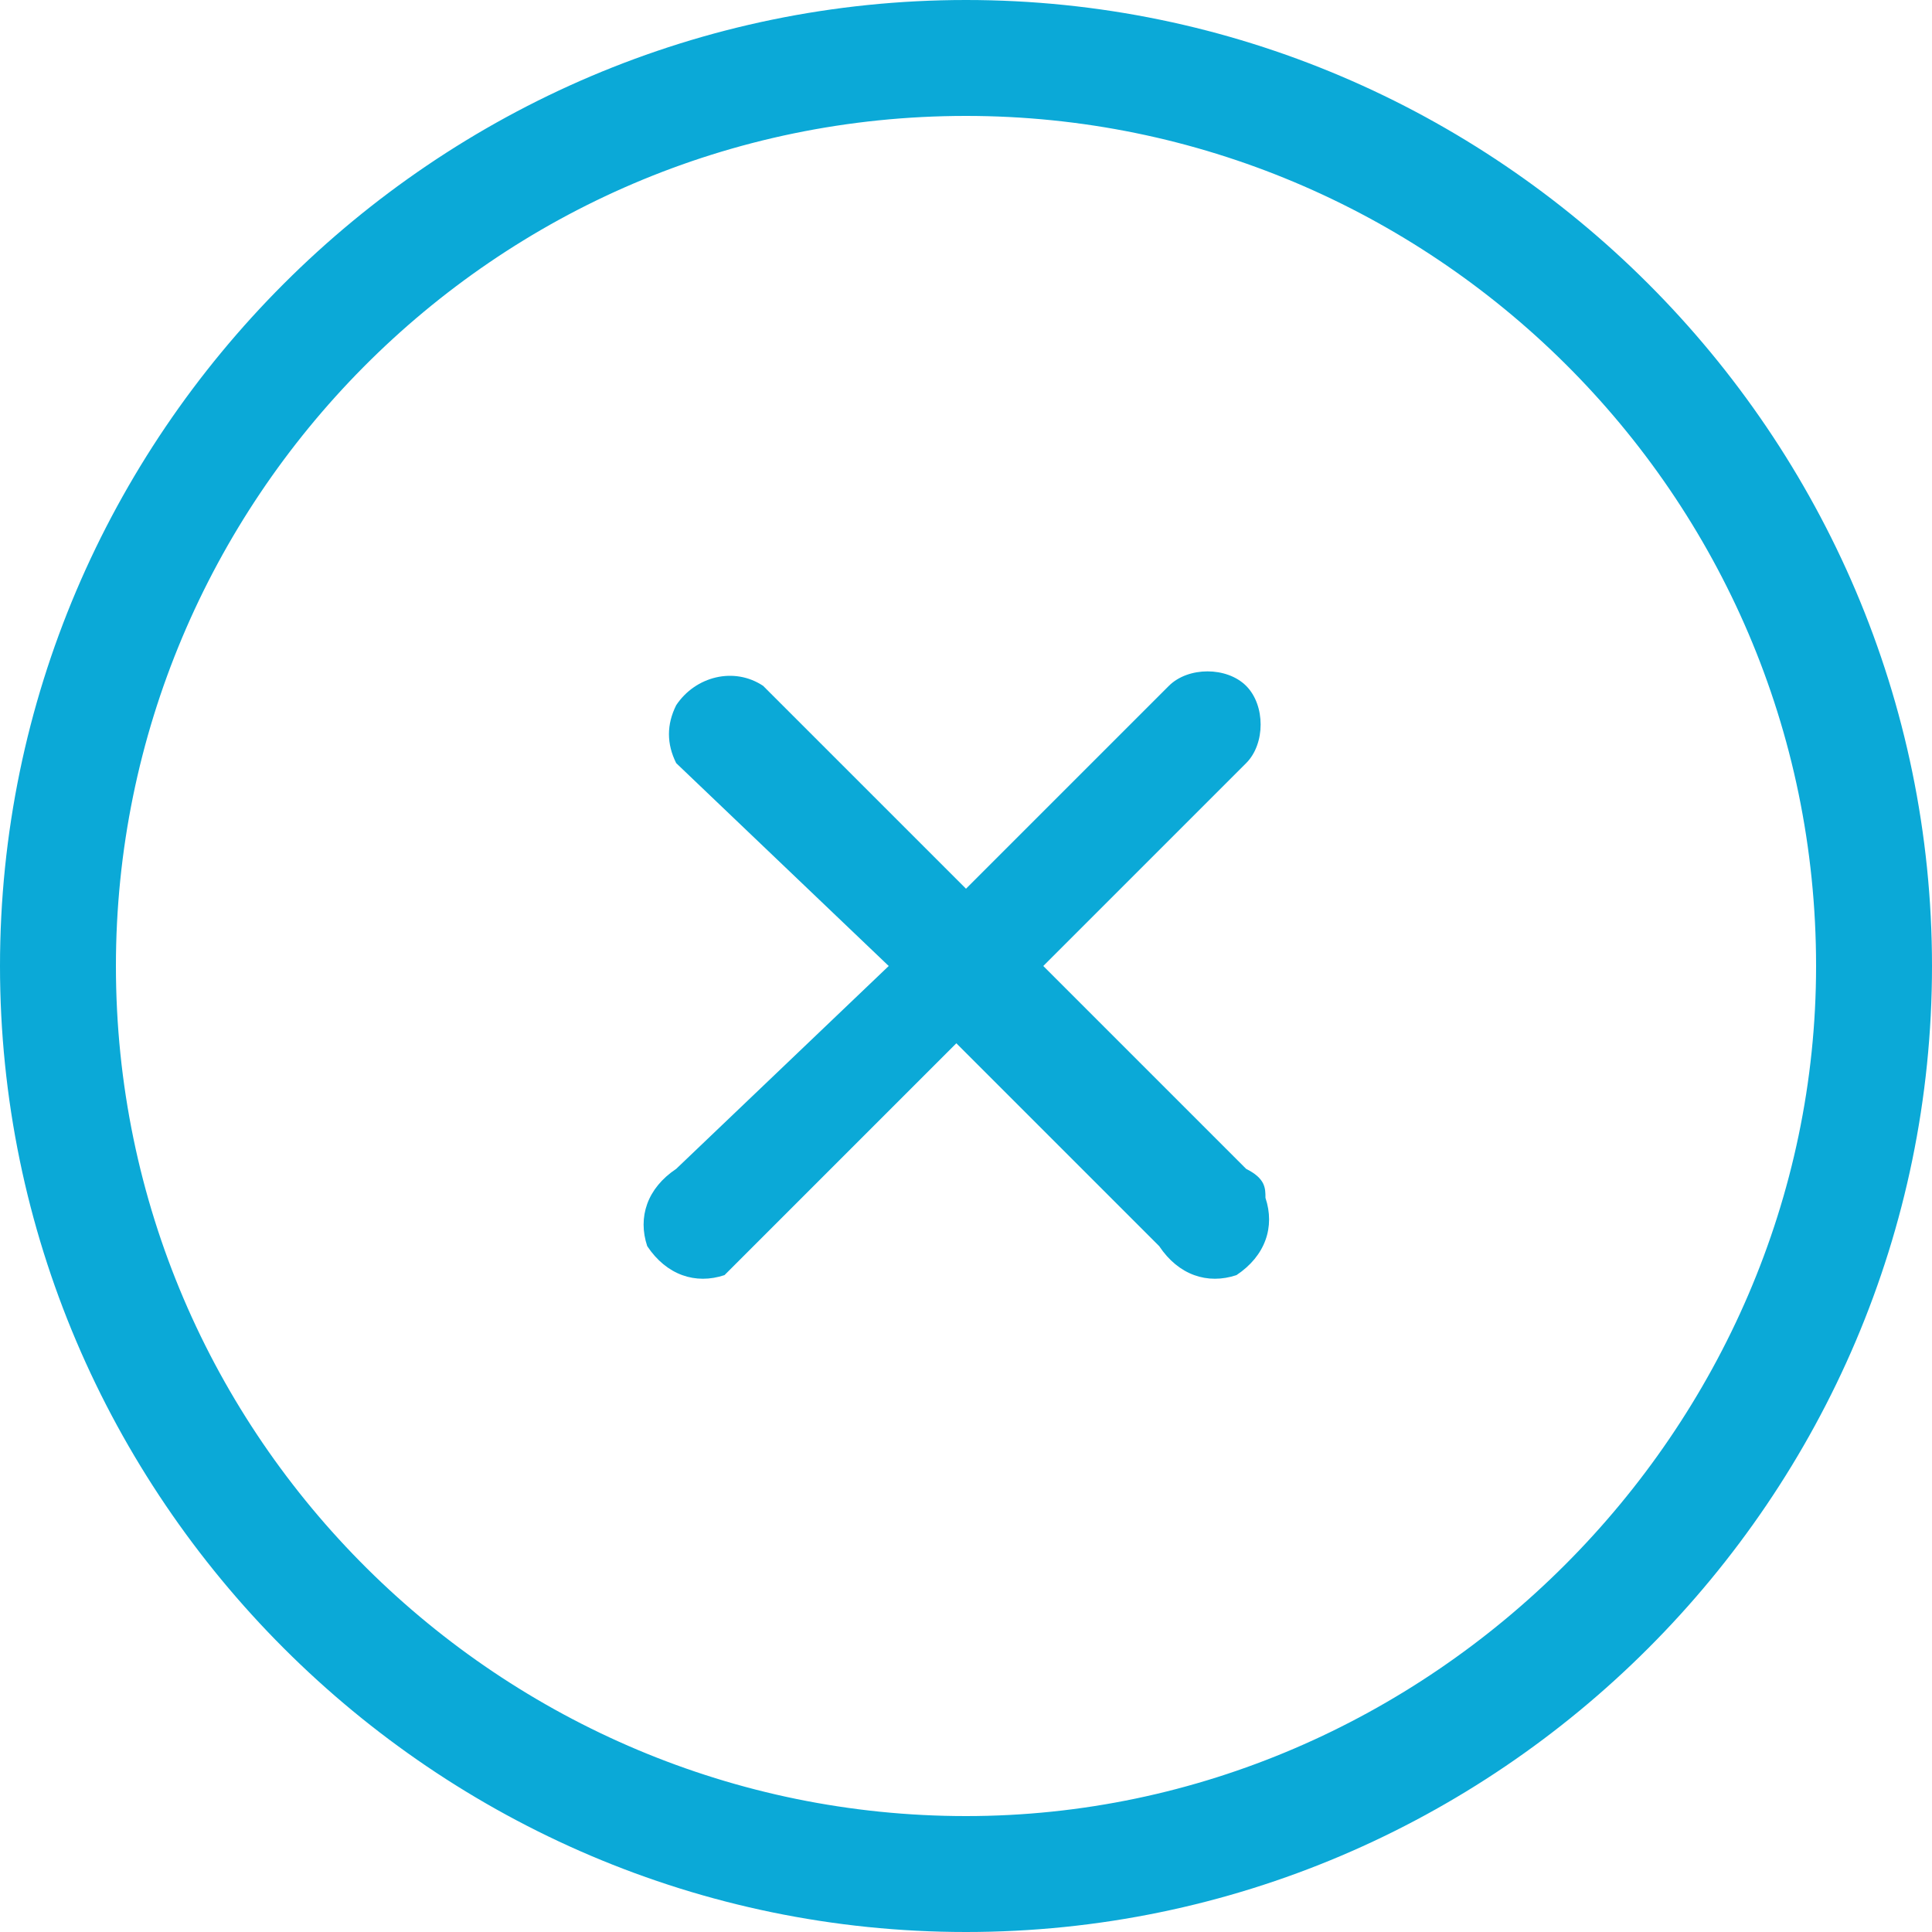
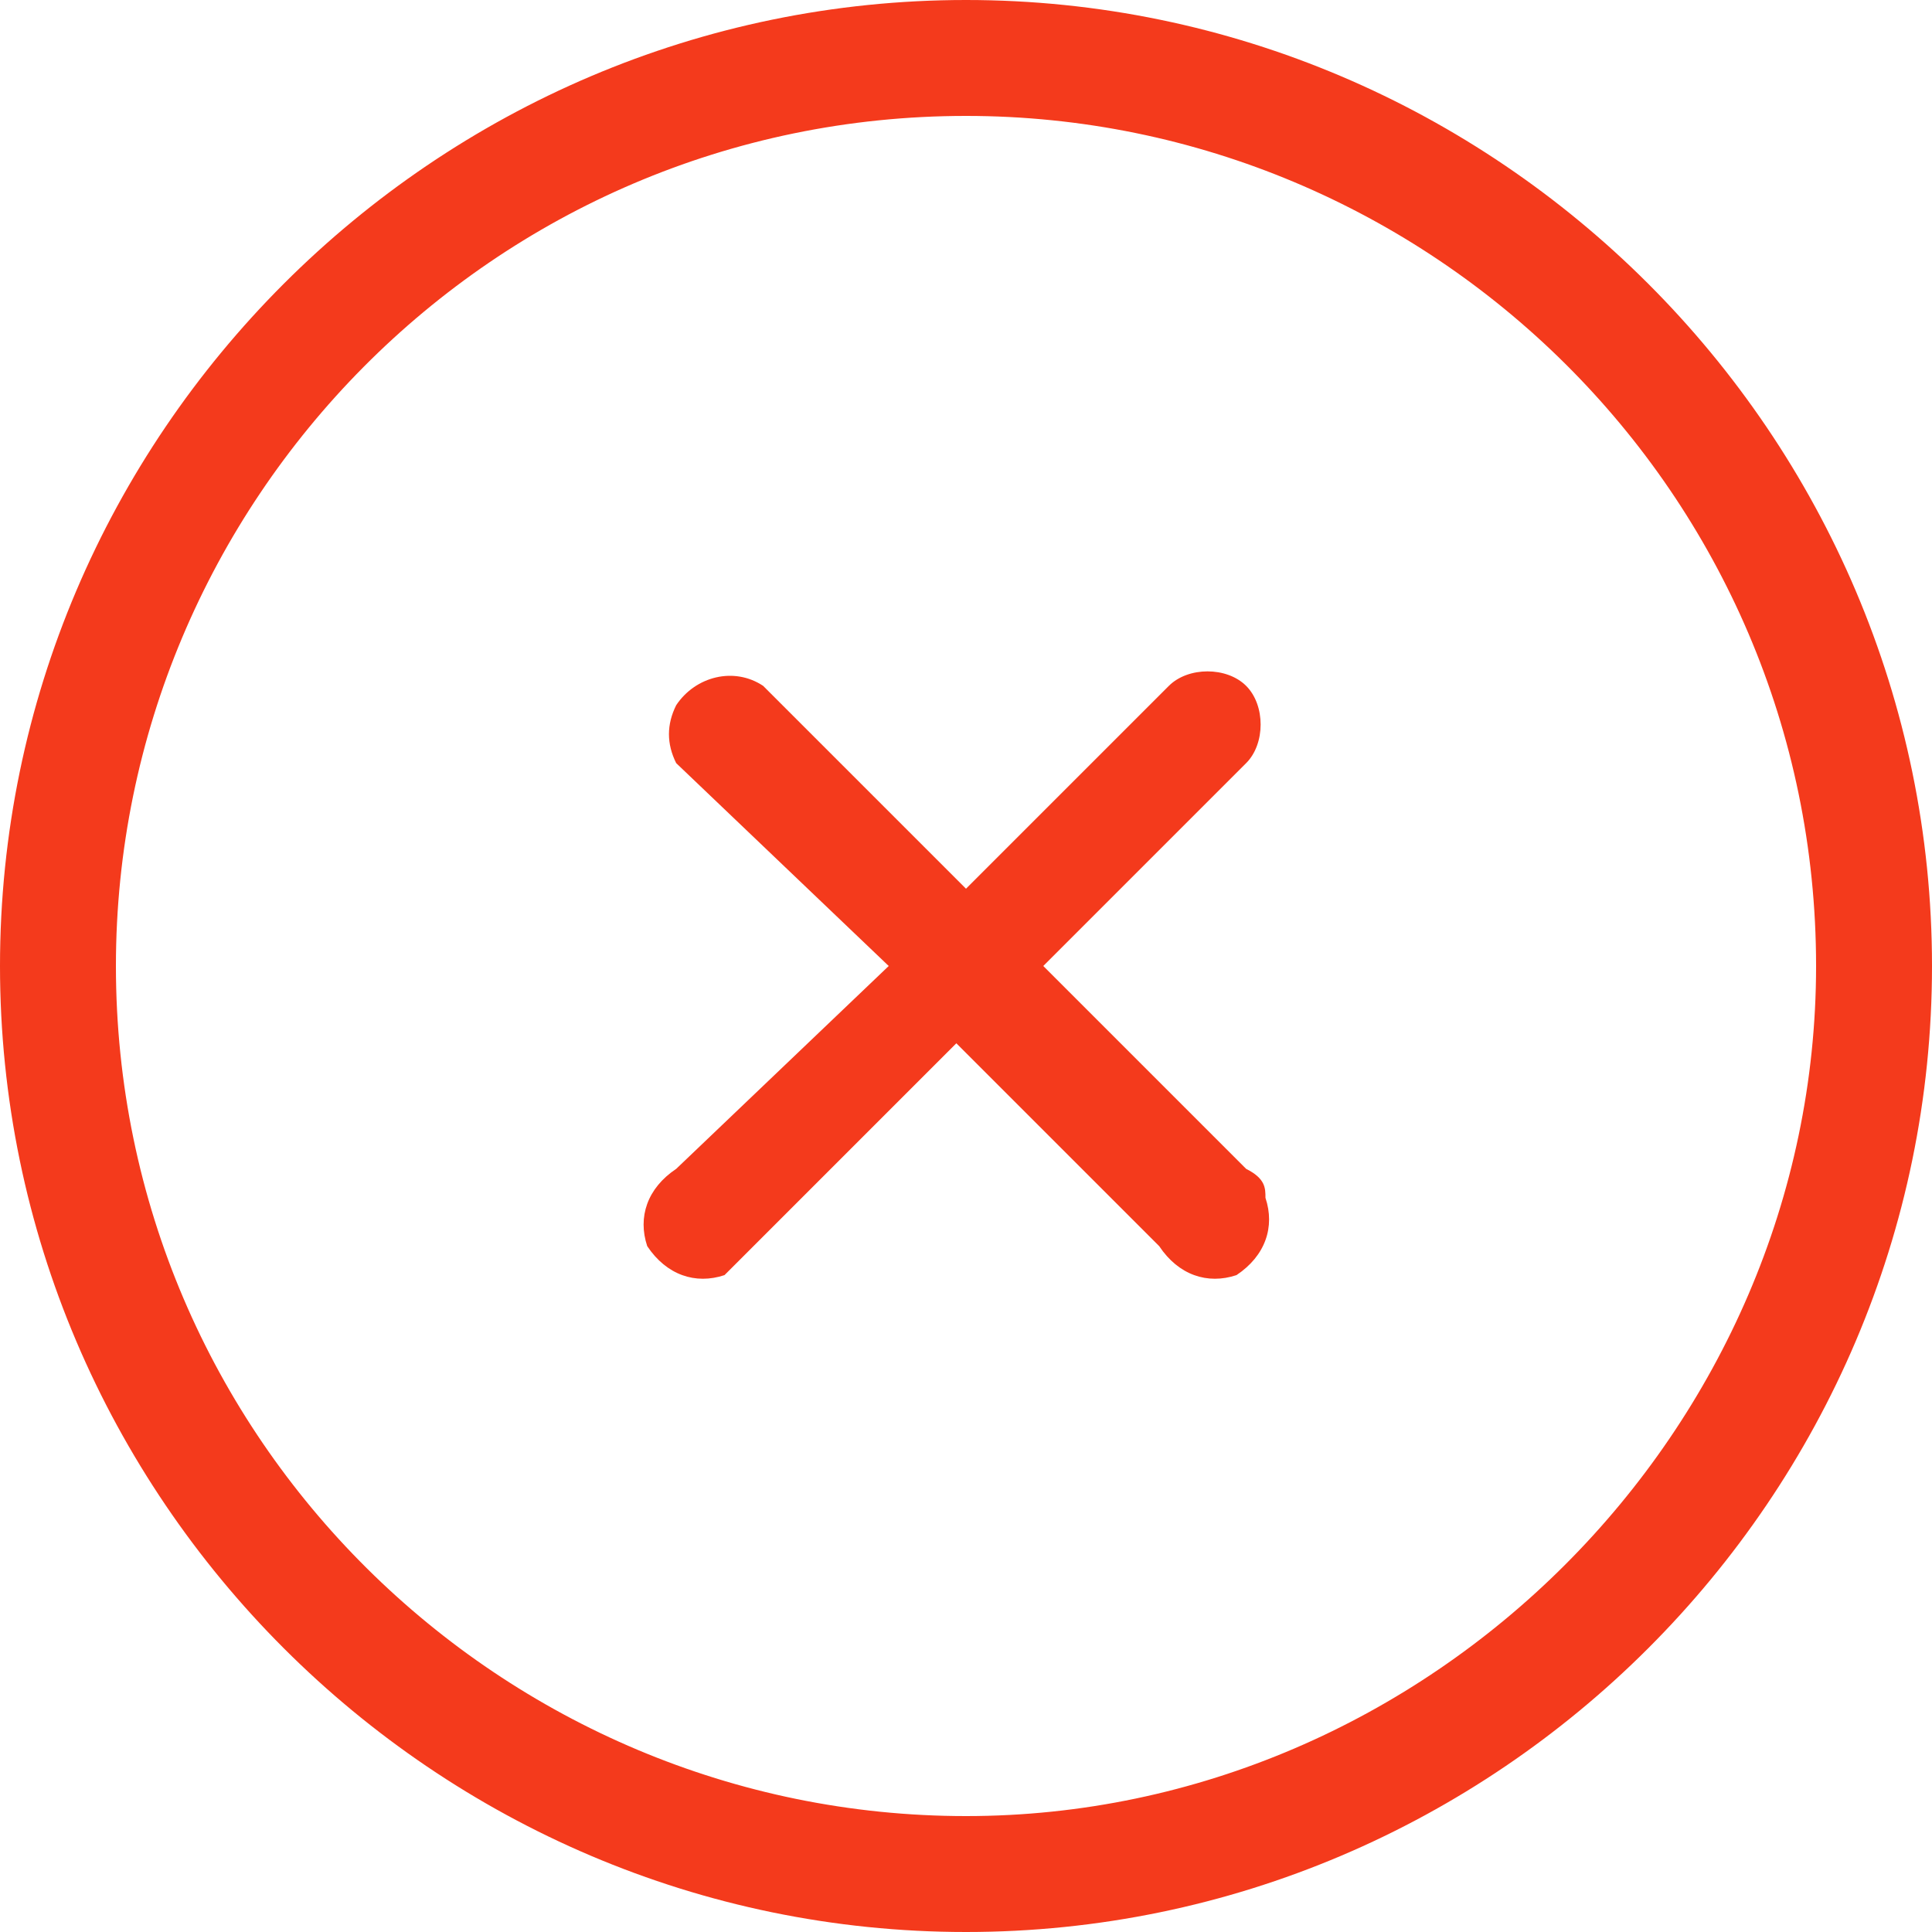
<svg xmlns="http://www.w3.org/2000/svg" version="1.1" id="Слой_1" x="0px" y="0px" viewBox="0 0 20 20" style="enable-background:new 0 0 20 20;" xml:space="preserve">
  <style type="text/css">
- 	.st0{fill:#0BA9D7;}
+ 	.st0{fill:#F43A1C;}
</style>
  <g>
    <g>
      <path class="st0" d="M10,0C4.5,0,0,4.5,0,10s4.5,10,10,10s10-4.5,10-10S15.5,0,10,0z M10,18.8c-4.8,0-8.8-3.9-8.8-8.8    c0-4.8,3.9-8.8,8.8-8.8c4.8,0,8.8,3.9,8.8,8.8C18.8,14.8,14.8,18.8,10,18.8z M12.9,12.1L10.8,10l2.1-2.1c0.2-0.2,0.2-0.6,0-0.8    c-0.2-0.2-0.6-0.2-0.8,0L10,9.2L7.9,7.1C7.6,6.9,7.2,7,7,7.3C6.9,7.5,6.9,7.7,7,7.9L9.2,10L7,12.1c-0.3,0.2-0.4,0.5-0.3,0.8    c0.2,0.3,0.5,0.4,0.8,0.3c0.1-0.1,0.2-0.2,0.3-0.3l2.1-2.1l2.1,2.1c0.2,0.3,0.5,0.4,0.8,0.3c0.3-0.2,0.4-0.5,0.3-0.8    C13.1,12.3,13.1,12.2,12.9,12.1z" />
    </g>
  </g>
</svg>
